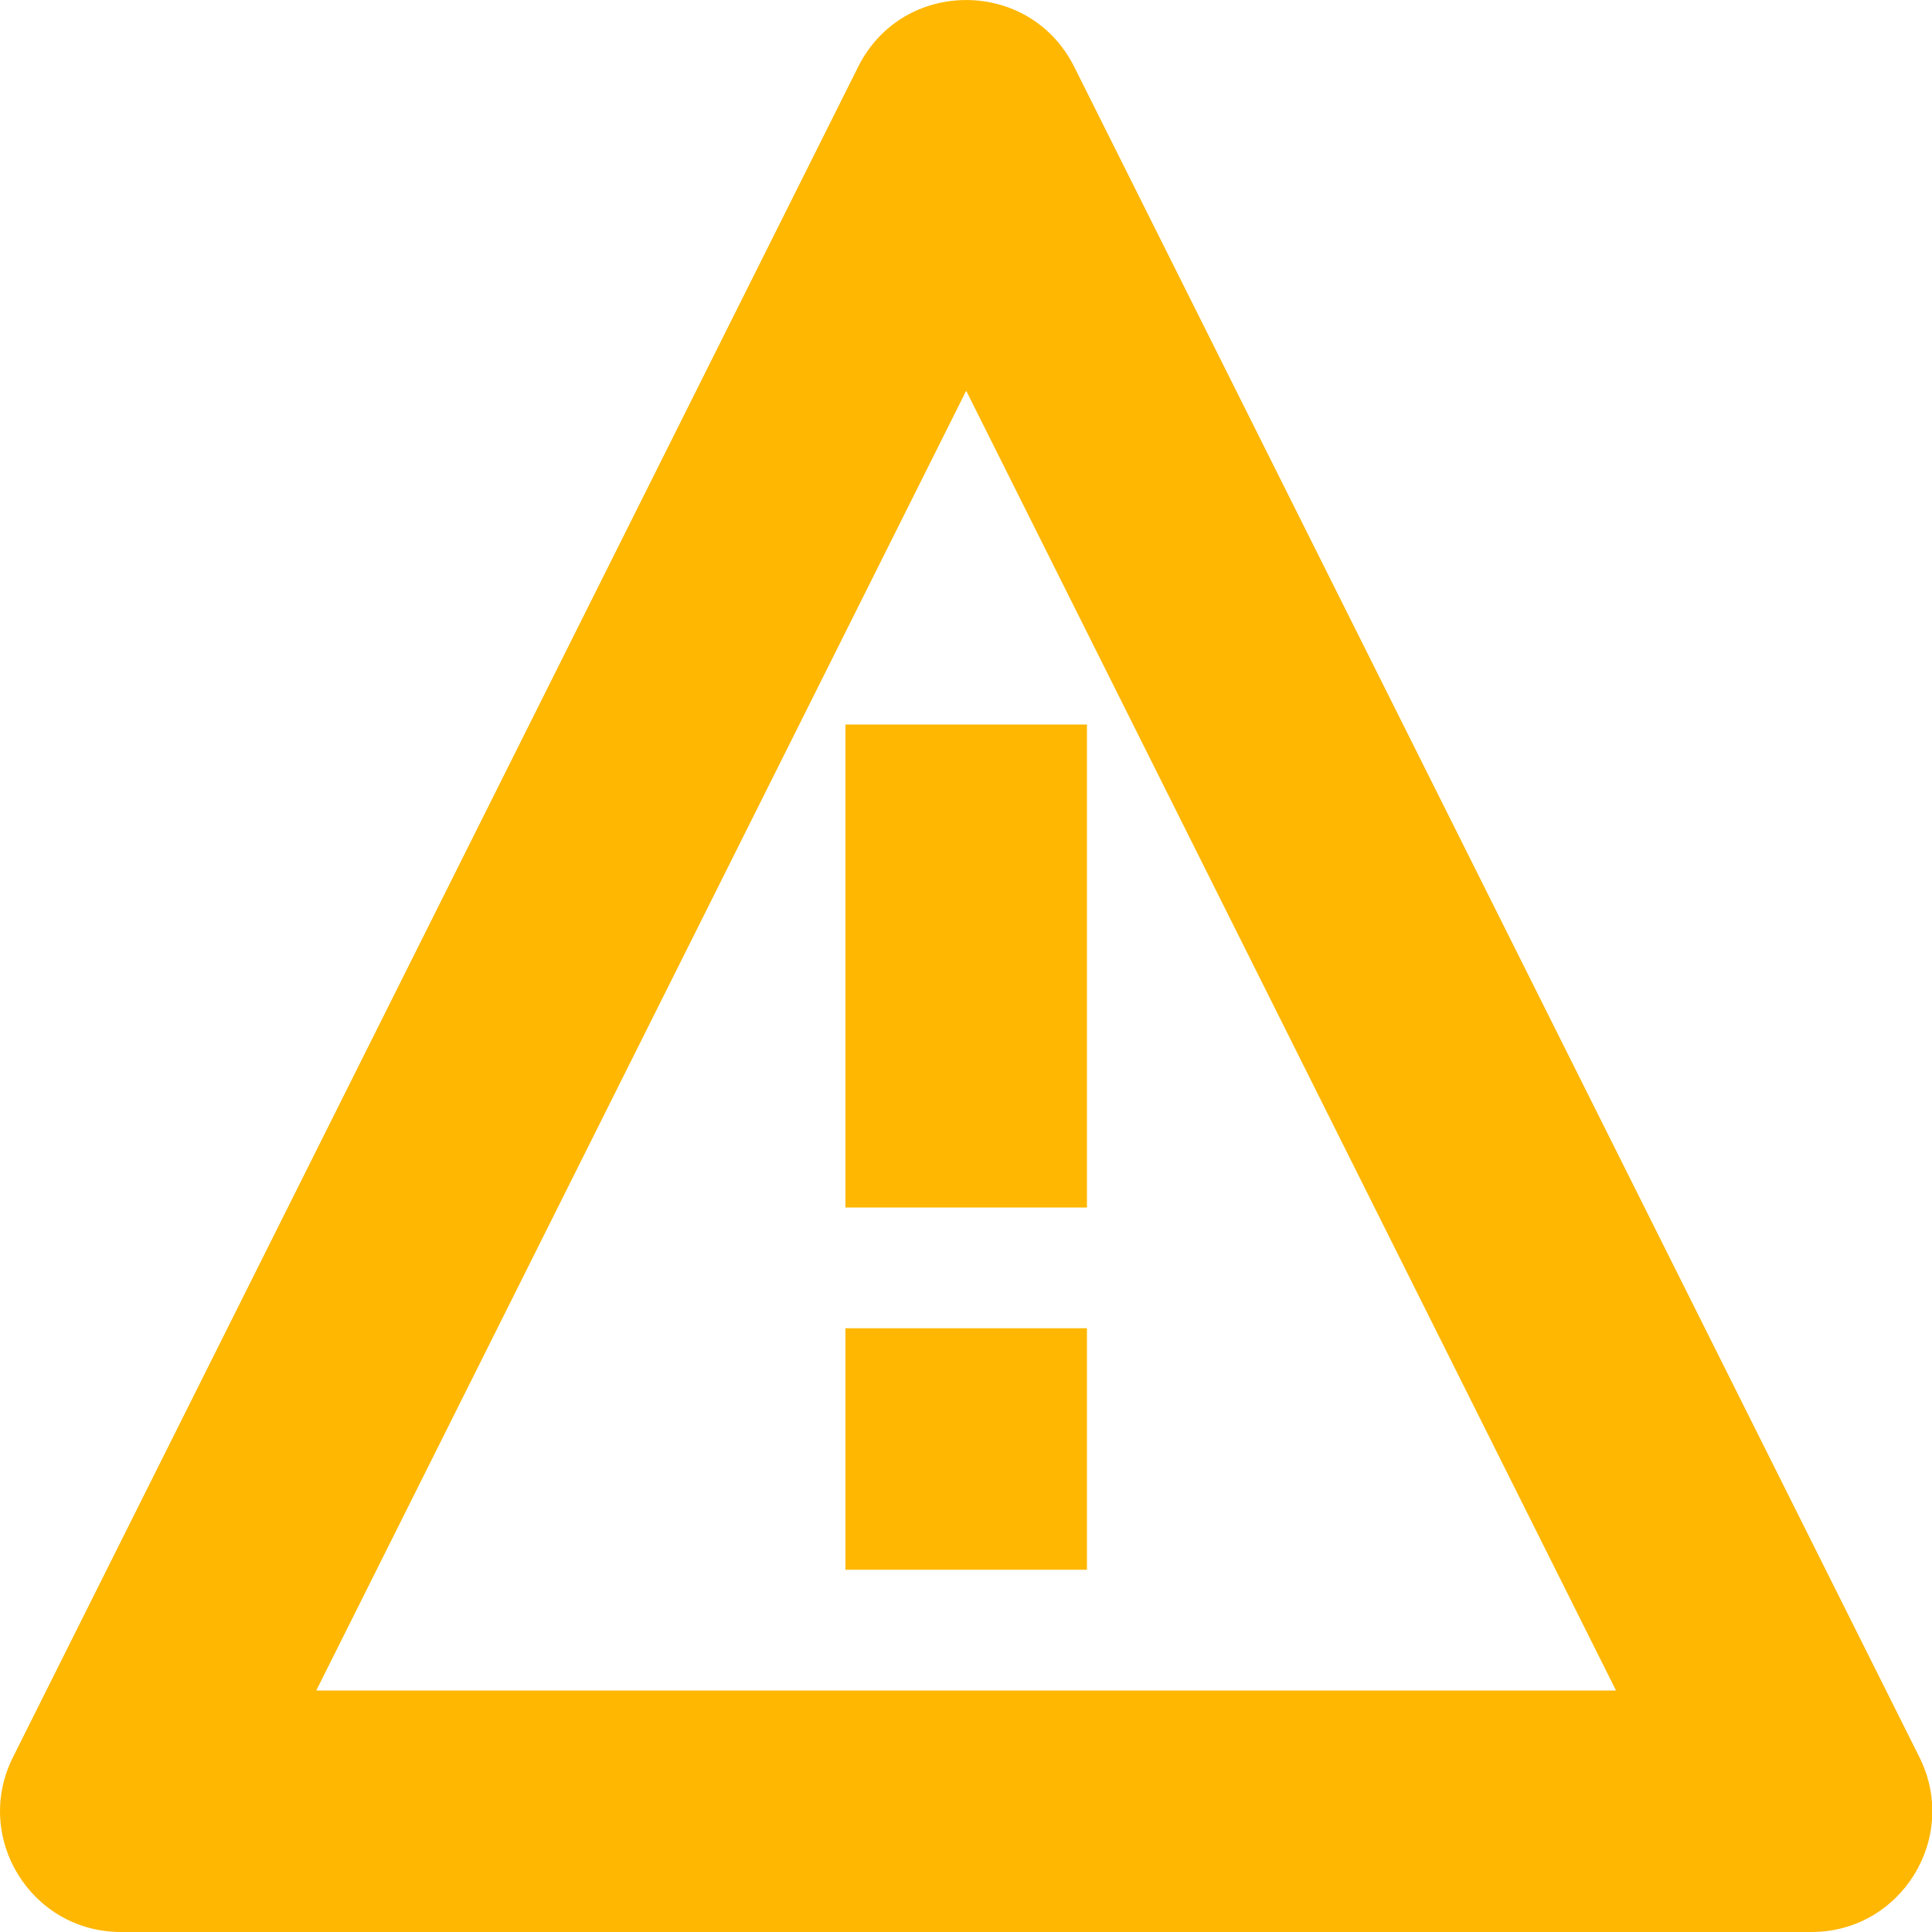
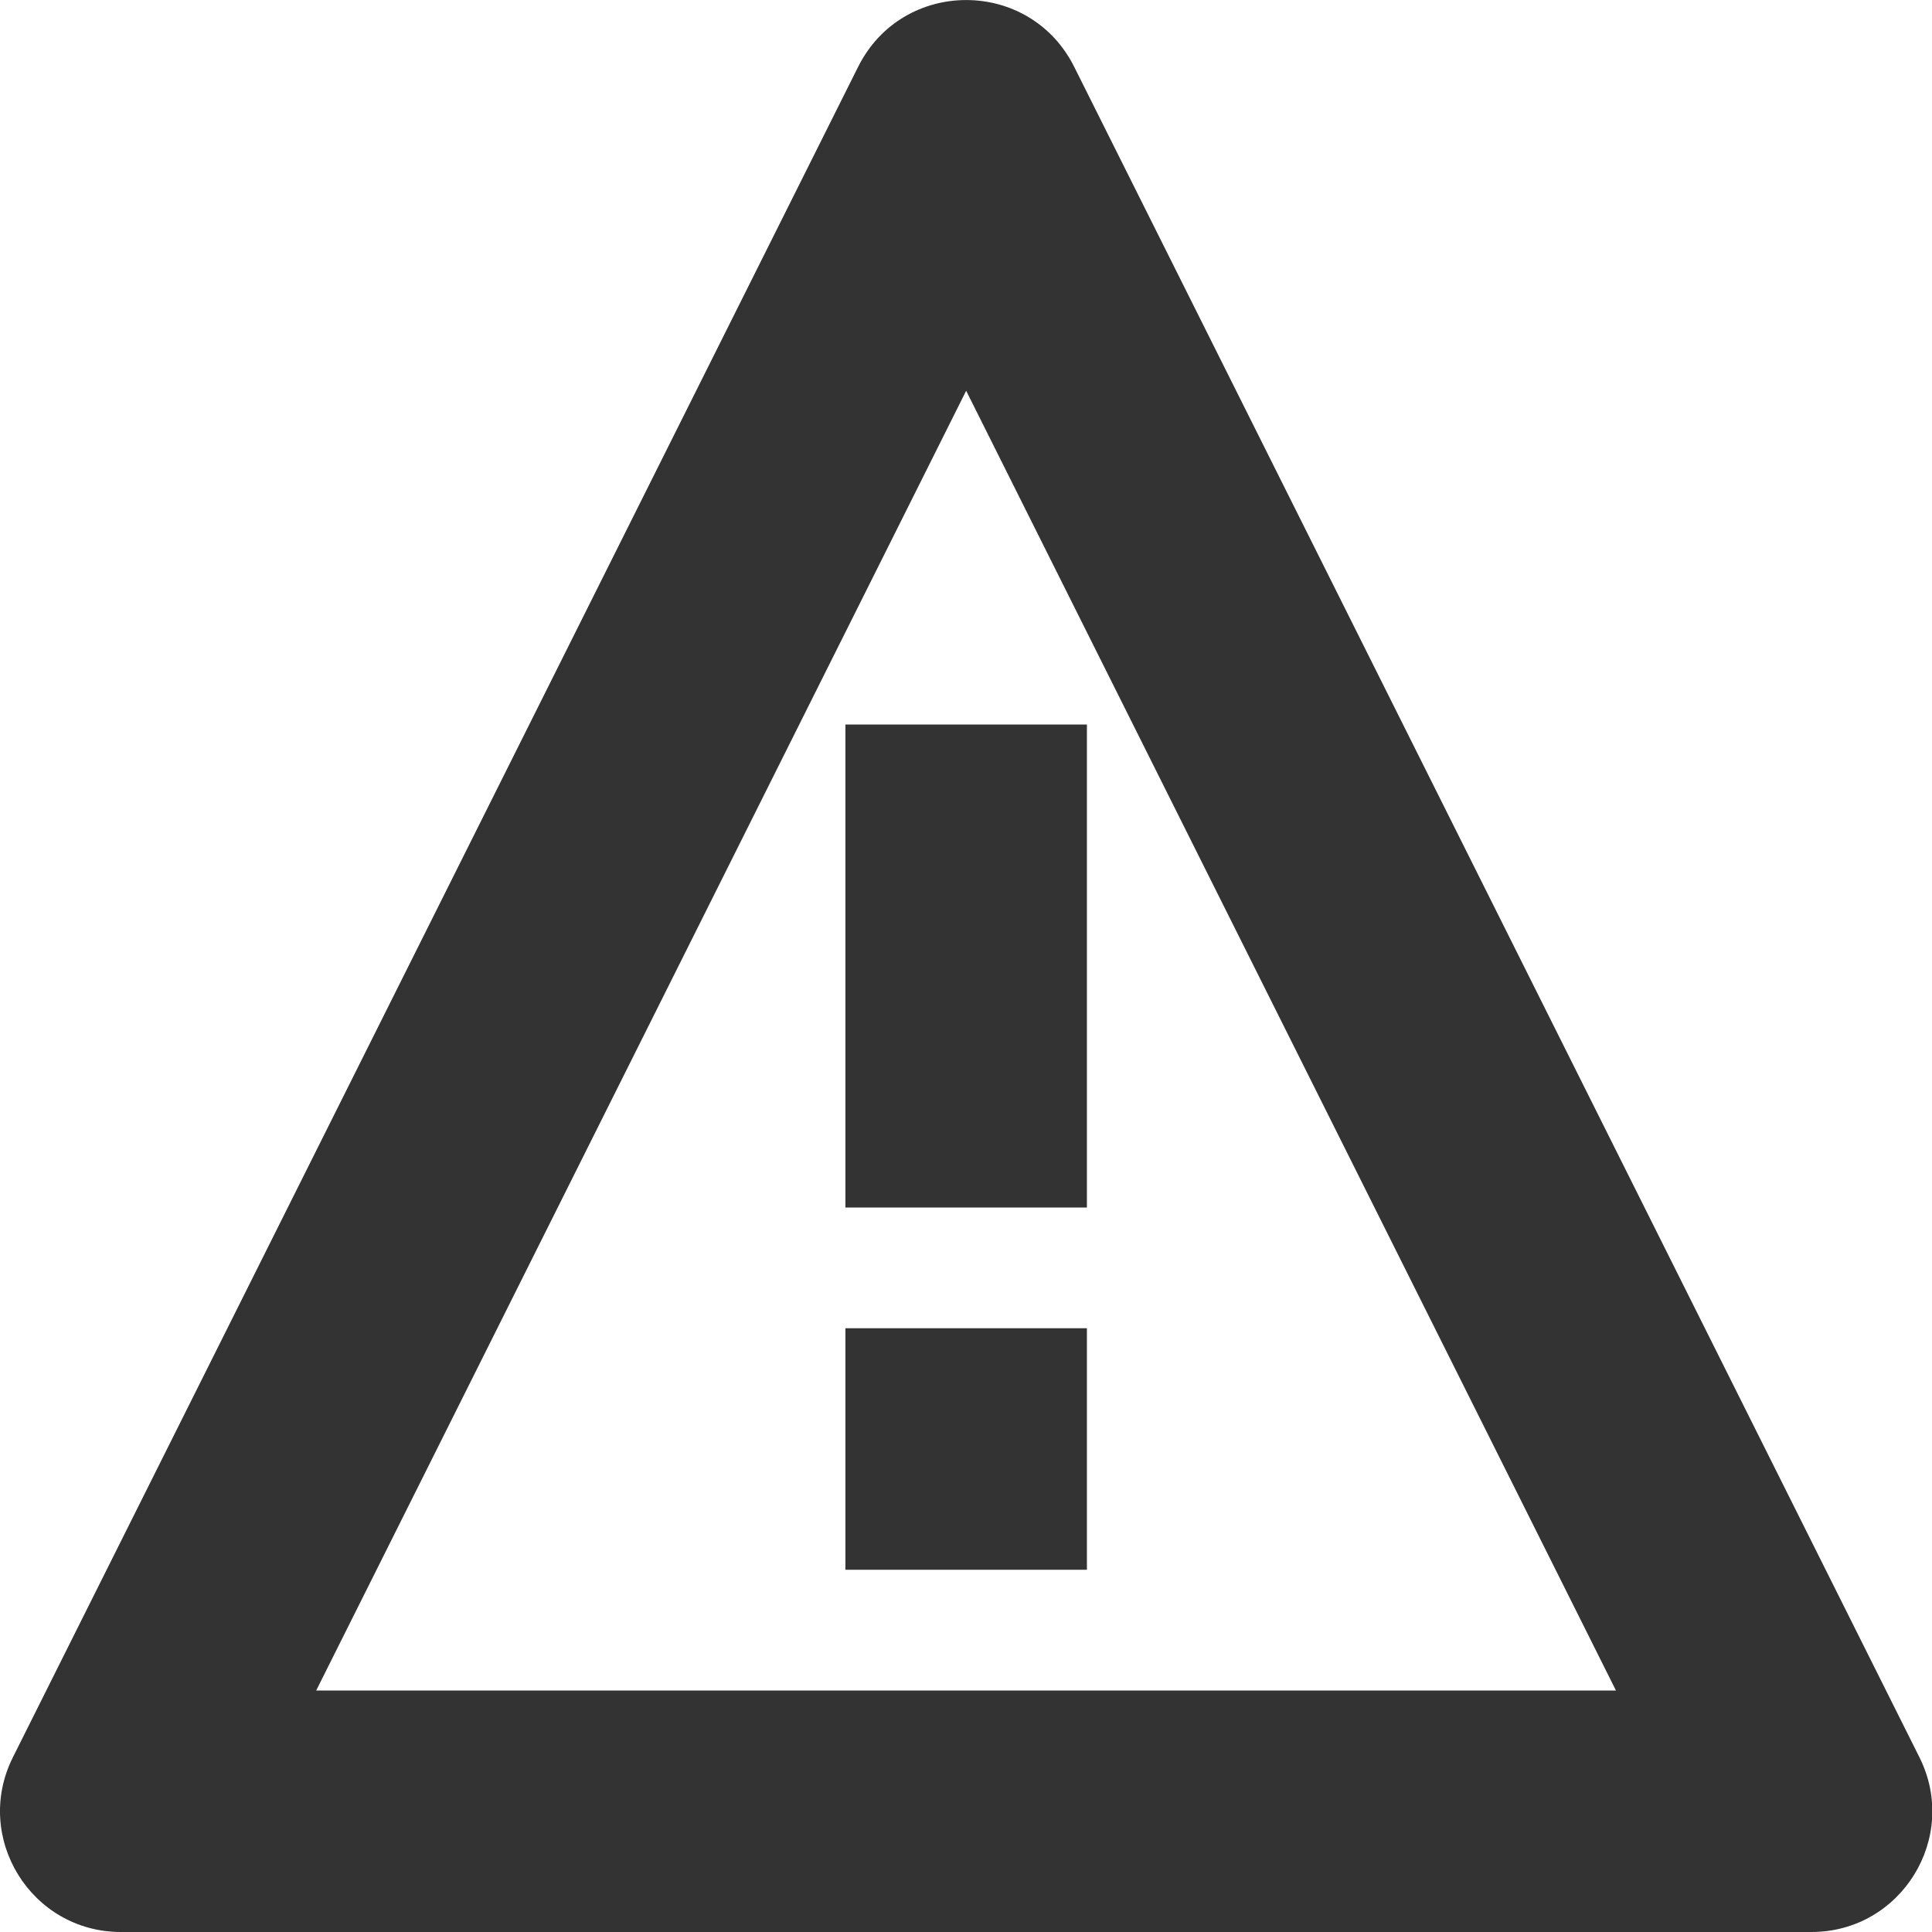
- <svg xmlns="http://www.w3.org/2000/svg" width="20" height="20" viewBox="0 0 20 20" fill="none">
-   <path fill-rule="evenodd" clip-rule="evenodd" d="M19.87 18.191L11.12 0.691C10.659 -0.23 9.344 -0.23 8.884 0.691L0.134 18.191C-0.282 19.022 0.322 20 1.252 20H18.752C19.681 20 20.285 19.022 19.87 18.191ZM3.274 17.5L10.002 4.045L16.729 17.5H3.274ZM8.752 13.75H11.252V16.25H8.752V13.75ZM8.752 12.5V7.5H11.252V12.5H8.752Z" fill="#FFB701" />
+ <svg xmlns="http://www.w3.org/2000/svg" width="12" height="12" viewBox="0 0 12 12" fill="none">
+   <path fill-rule="evenodd" clip-rule="evenodd" d="M11.922 10.915L6.672 0.415C6.395 -0.138 5.607 -0.138 5.33 0.415L0.08 10.915C-0.169 11.413 0.193 12 0.751 12H11.251C11.809 12 12.171 11.413 11.922 10.915ZM1.964 10.5L6.001 2.427L10.037 10.5H1.964ZM6.751 8.25V9.75H5.251V8.25H6.751ZM5.251 7.5V4.5H6.751V7.5H5.251Z" fill="#333333" />
</svg>
